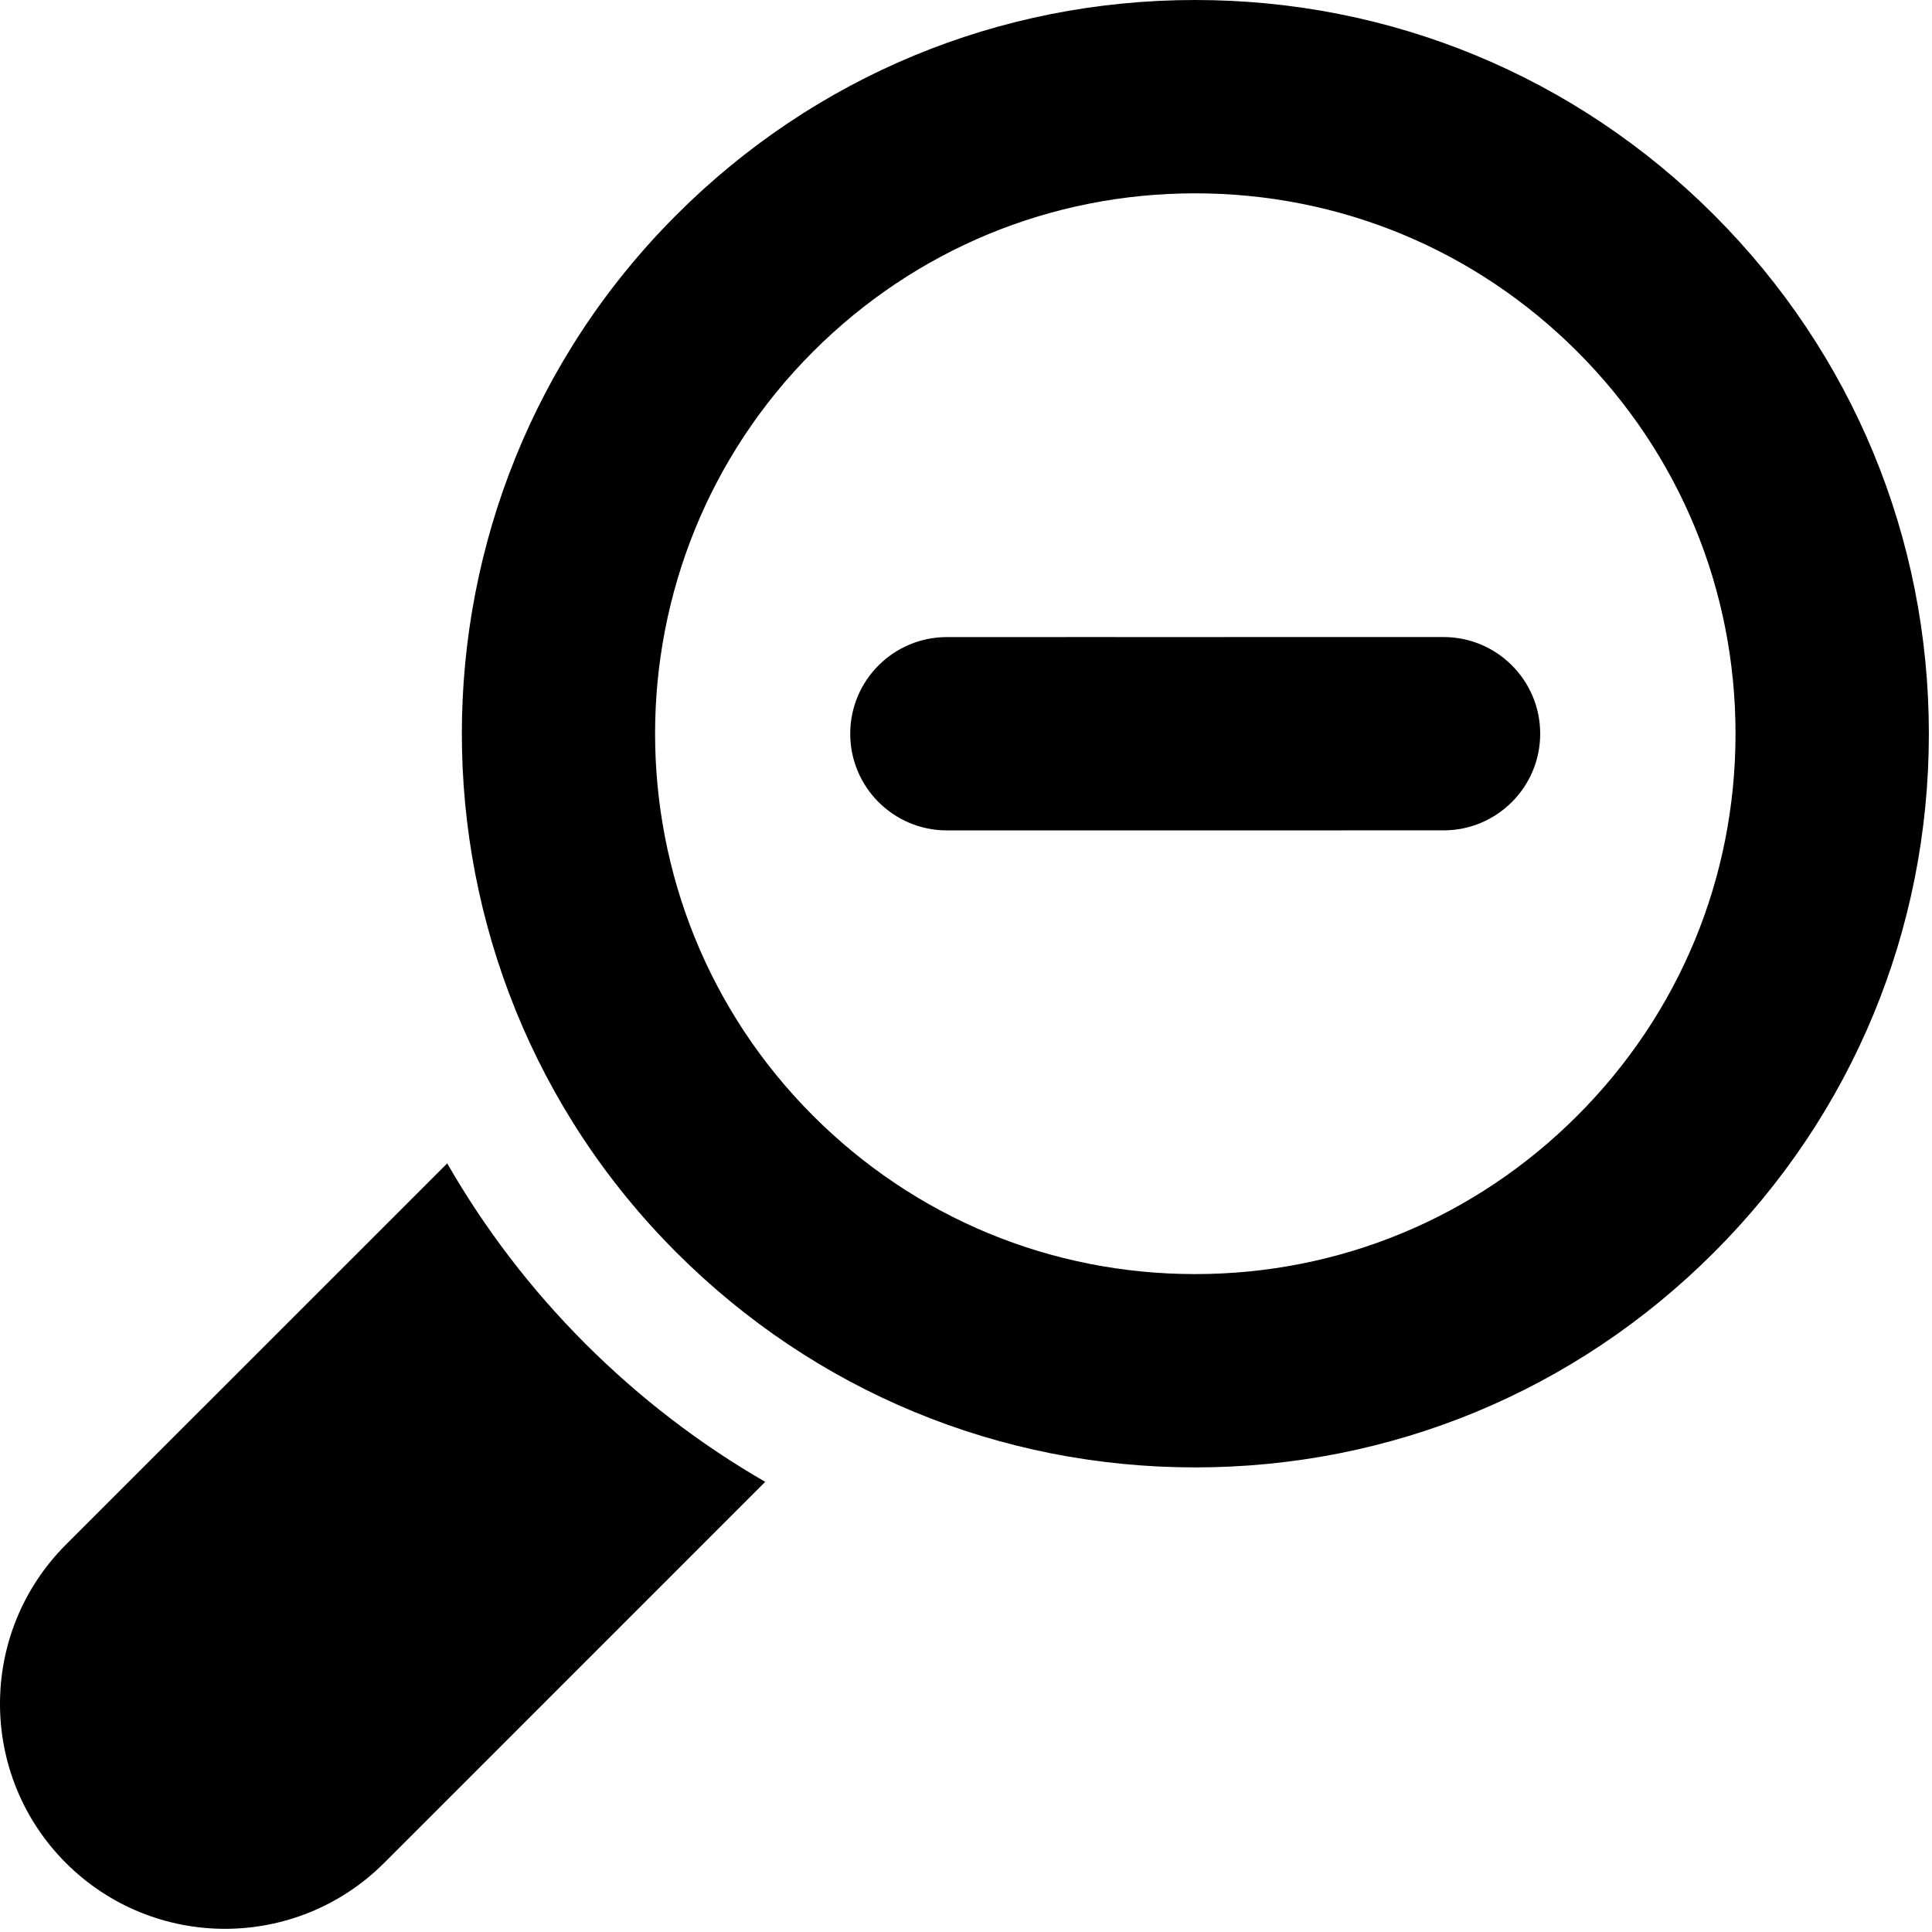
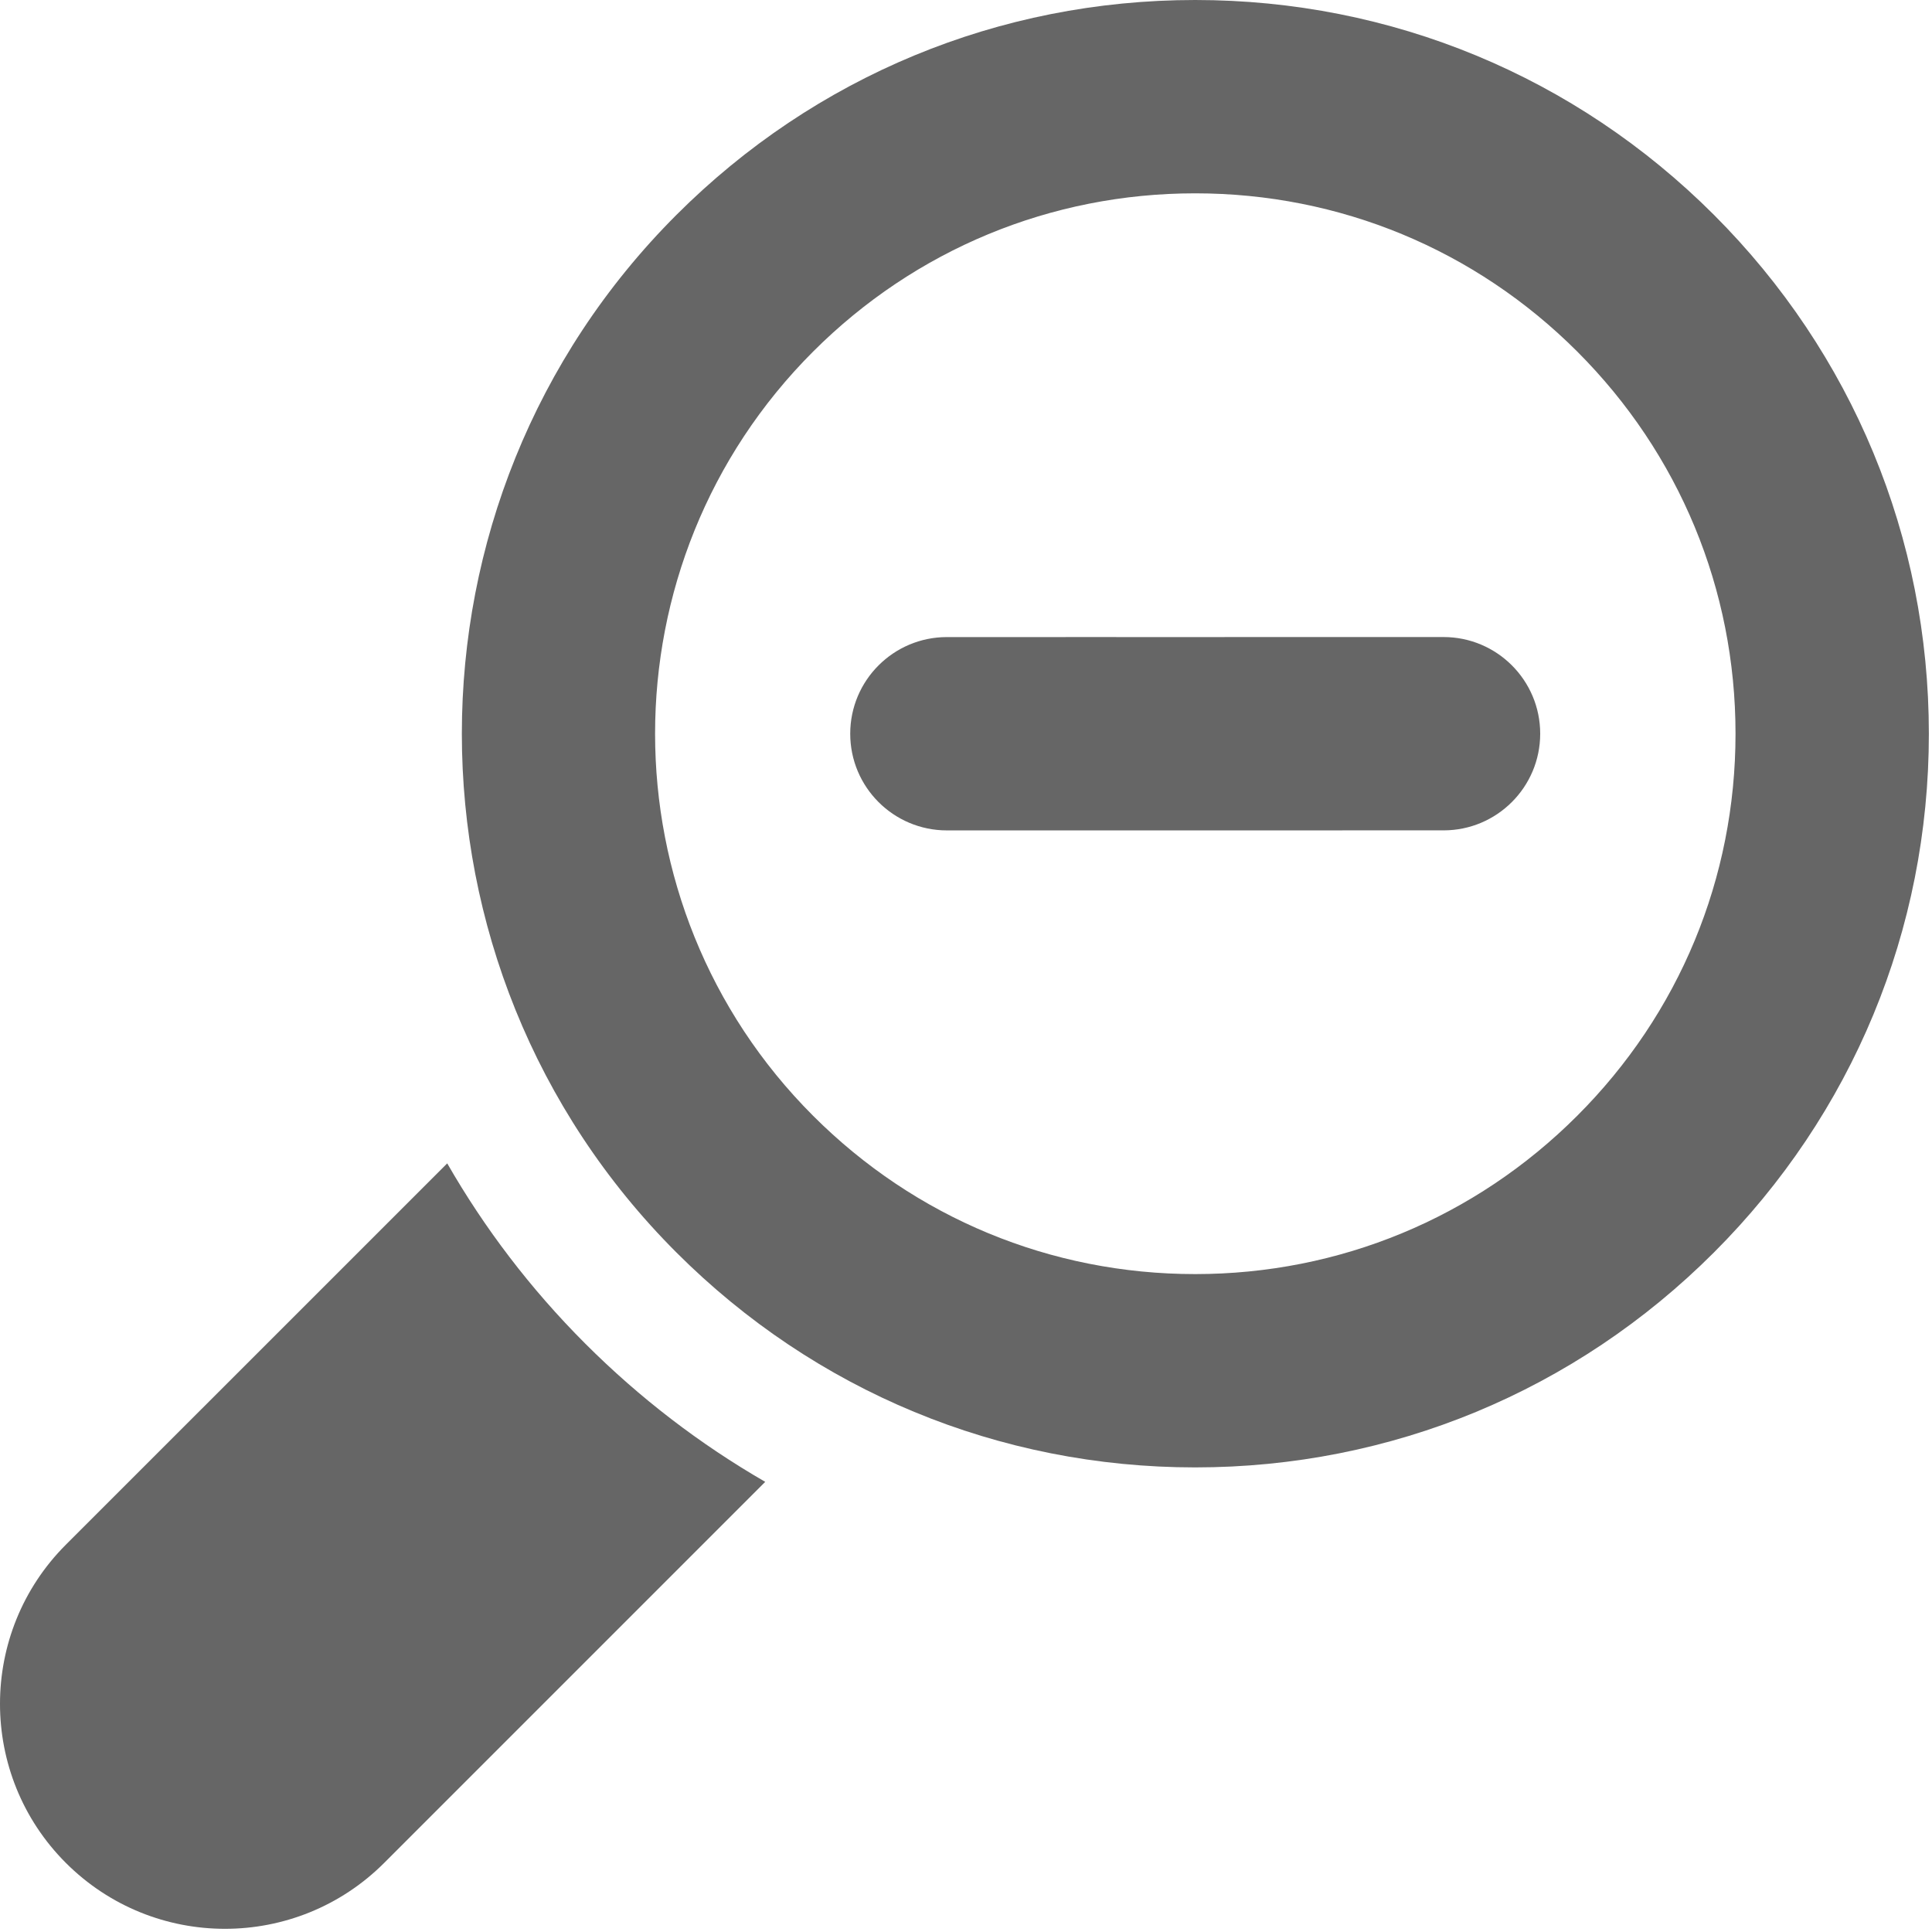
<svg xmlns="http://www.w3.org/2000/svg" width="494" height="494" viewBox="0 0 494 494" fill="none">
-   <path d="M114.352 297.465L16.843 394.966C-5.605 417.429 -5.623 453.866 16.843 476.338C39.323 498.808 75.749 498.8 98.229 476.338L195.663 378.898C179.044 369.31 163.571 357.482 149.64 343.549C135.567 329.477 123.816 313.954 114.352 297.465Z" fill="black" />
-   <path d="M438.242 54.935C402.814 19.509 355.699 0 305.594 0C255.485 0 208.389 19.519 172.953 54.952C99.805 128.099 99.805 247.108 172.953 320.248C208.389 355.69 255.484 375.206 305.594 375.206C355.699 375.206 402.8 355.689 438.229 320.256C473.678 284.833 493.198 237.726 493.198 187.612C493.197 137.497 473.678 90.382 438.242 54.935ZM403.28 285.3C377.18 311.398 342.49 325.777 305.593 325.777C268.696 325.777 234.001 311.399 207.905 285.3C154.032 231.428 154.032 143.771 207.905 89.9C234.002 63.809 268.696 49.433 305.593 49.433C342.503 49.433 377.194 63.802 403.293 89.893C429.395 116 443.762 150.7 443.762 187.613C443.763 224.515 429.396 259.208 403.28 285.3Z" fill="black" />
-   <path d="M369.1 162.888L330.306 162.891L302 162.897L280.877 162.894L242.113 162.897C228.468 162.897 217.397 173.966 217.397 187.612C217.397 201.264 228.468 212.327 242.113 212.327L280.877 212.325H305.5H330.306V212.322L369.1 212.32C382.746 212.32 393.819 201.248 393.819 187.603C393.818 173.95 382.746 162.888 369.1 162.888Z" fill="black" />
+   <path d="M114.352 297.465L16.843 394.966C-5.605 417.429 -5.623 453.866 16.843 476.338C39.323 498.808 75.749 498.8 98.229 476.338L195.663 378.898C179.044 369.31 163.571 357.482 149.64 343.549C135.567 329.477 123.816 313.954 114.352 297.465Z" fill="#666666" />
+   <path d="M438.242 54.935C402.814 19.509 355.699 0 305.594 0C255.485 0 208.389 19.519 172.953 54.952C99.805 128.099 99.805 247.108 172.953 320.248C208.389 355.69 255.484 375.206 305.594 375.206C355.699 375.206 402.8 355.689 438.229 320.256C473.678 284.833 493.198 237.726 493.198 187.612C493.197 137.497 473.678 90.382 438.242 54.935ZM403.28 285.3C377.18 311.398 342.49 325.777 305.593 325.777C268.696 325.777 234.001 311.399 207.905 285.3C154.032 231.428 154.032 143.771 207.905 89.9C234.002 63.809 268.696 49.433 305.593 49.433C342.503 49.433 377.194 63.802 403.293 89.893C429.395 116 443.762 150.7 443.762 187.613C443.763 224.515 429.396 259.208 403.28 285.3Z" fill="#666666" />
+   <path d="M369.1 162.888L330.306 162.891L302 162.897L280.877 162.894L242.113 162.897C228.468 162.897 217.397 173.966 217.397 187.612C217.397 201.264 228.468 212.327 242.113 212.327L280.877 212.325H305.5H330.306V212.322L369.1 212.32C382.746 212.32 393.819 201.248 393.819 187.603C393.818 173.95 382.746 162.888 369.1 162.888Z" fill="#666666" />
</svg>
